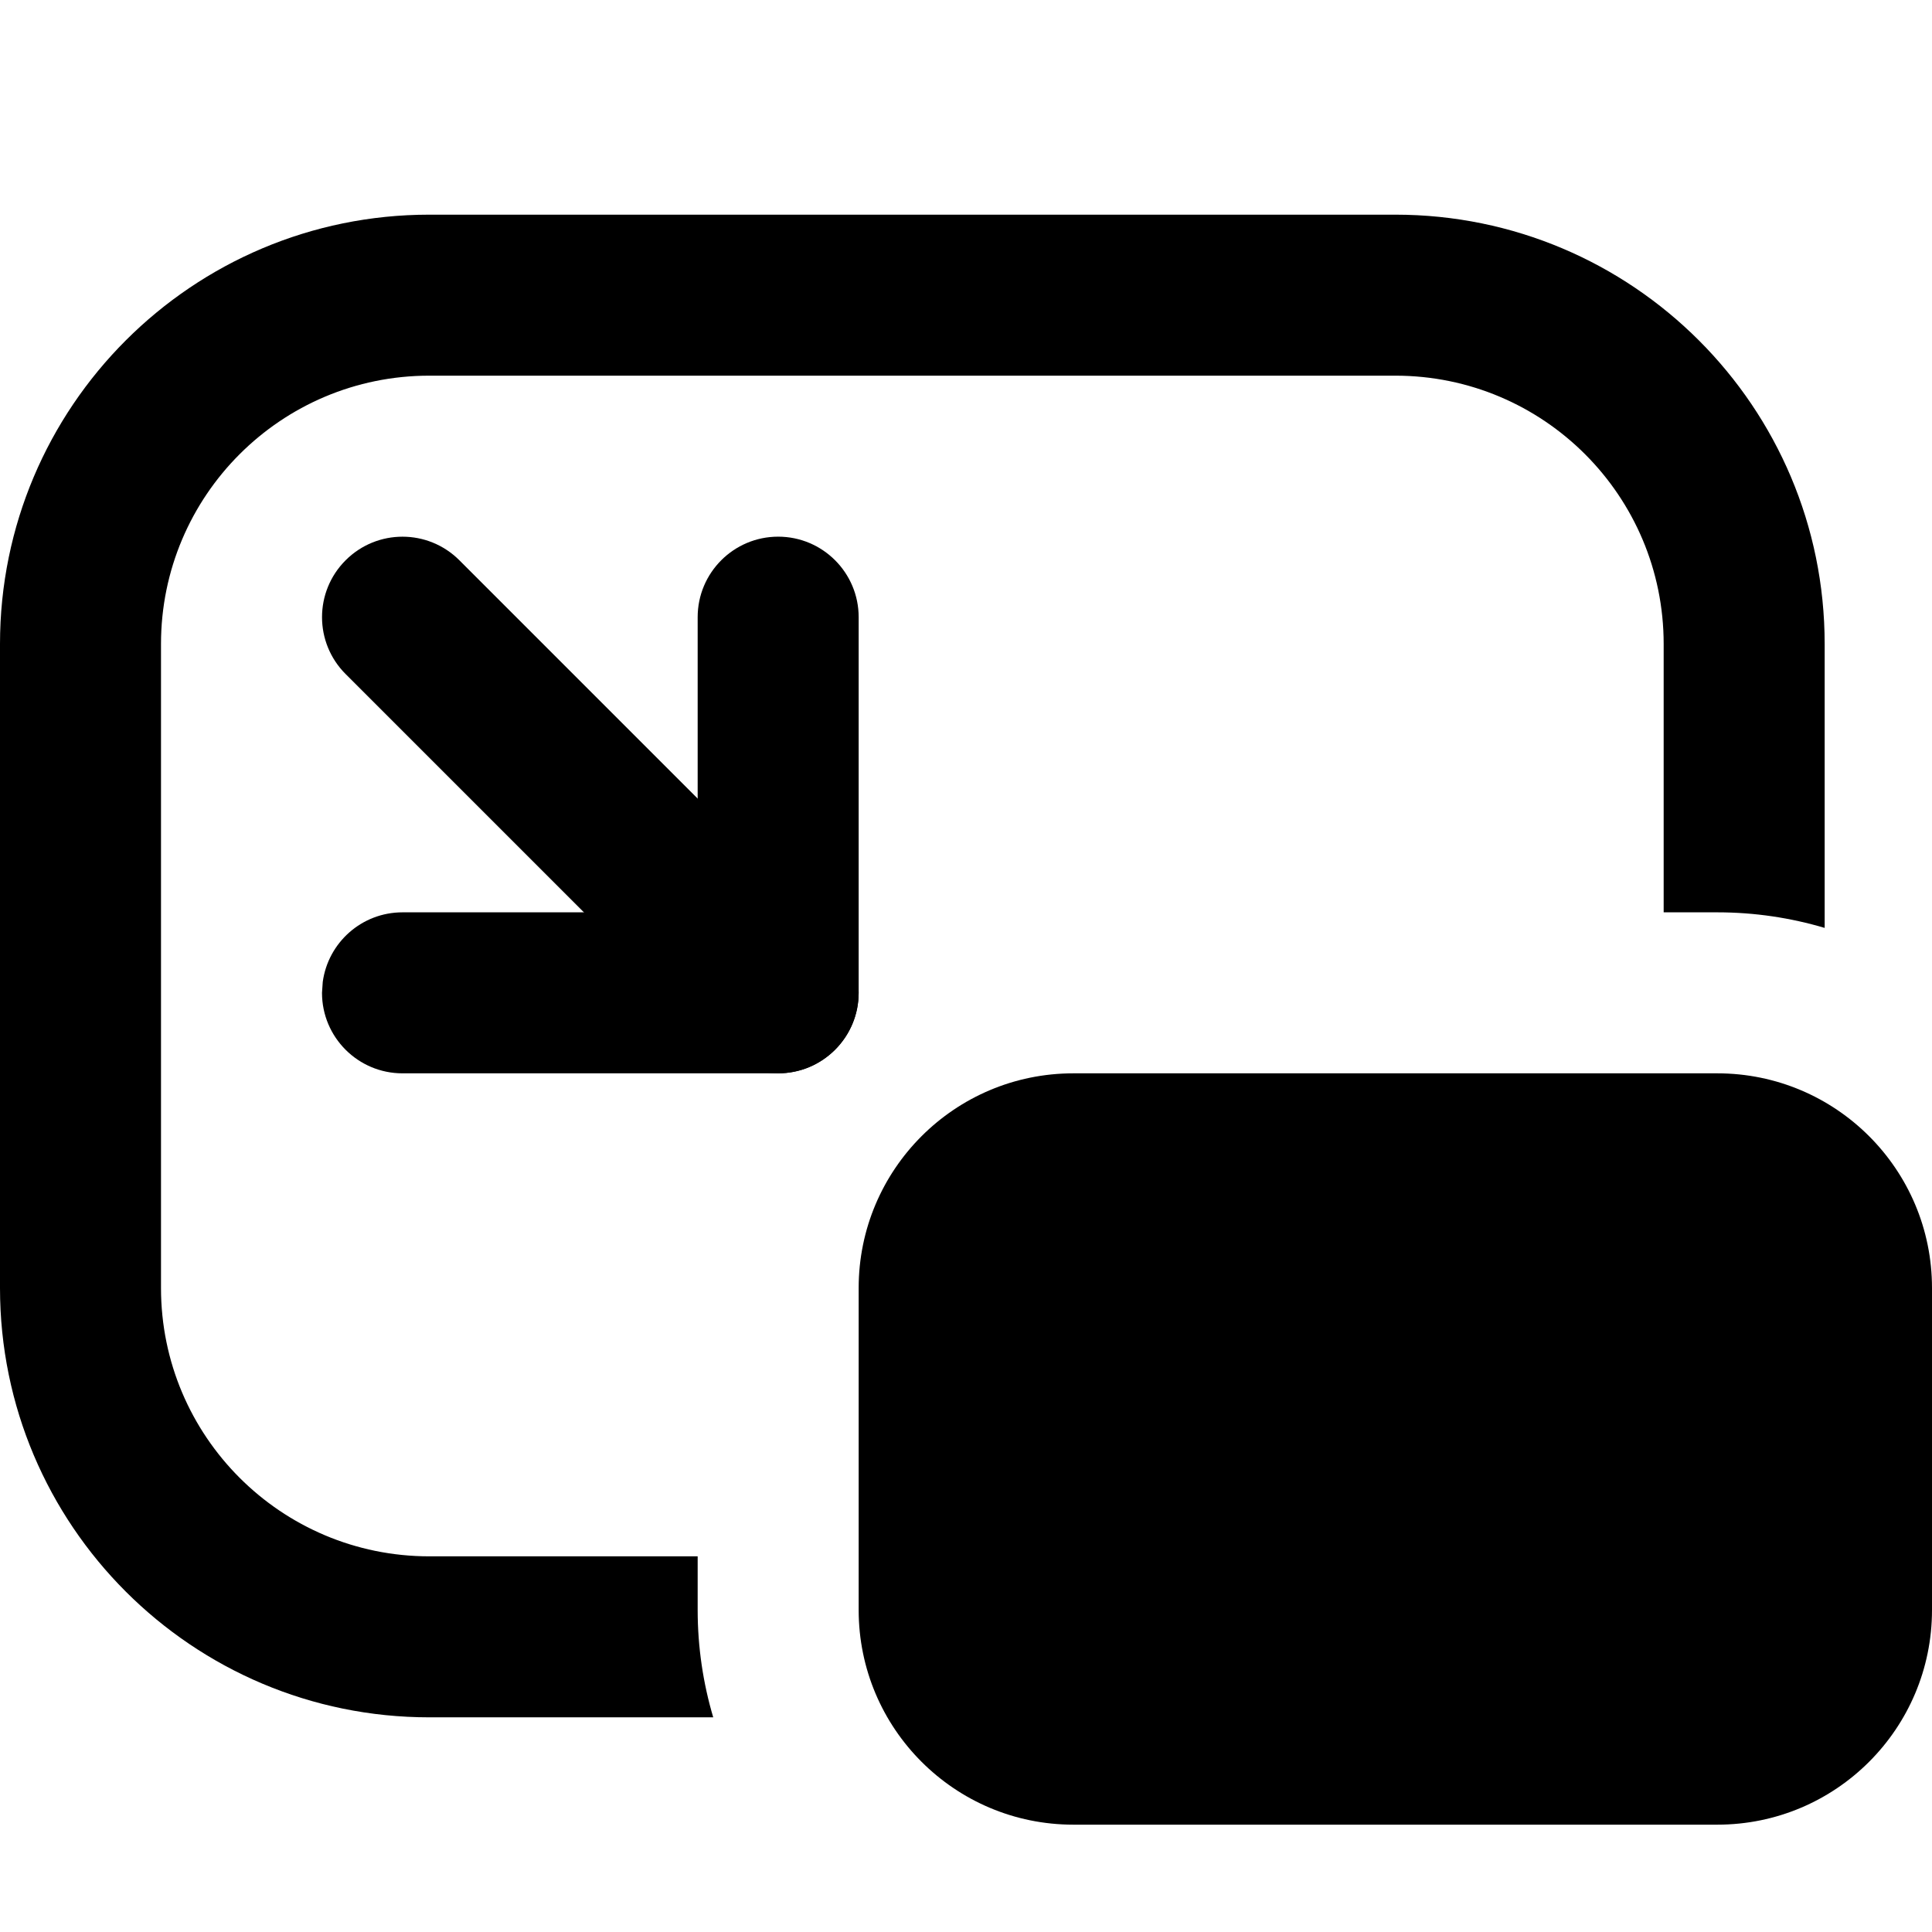
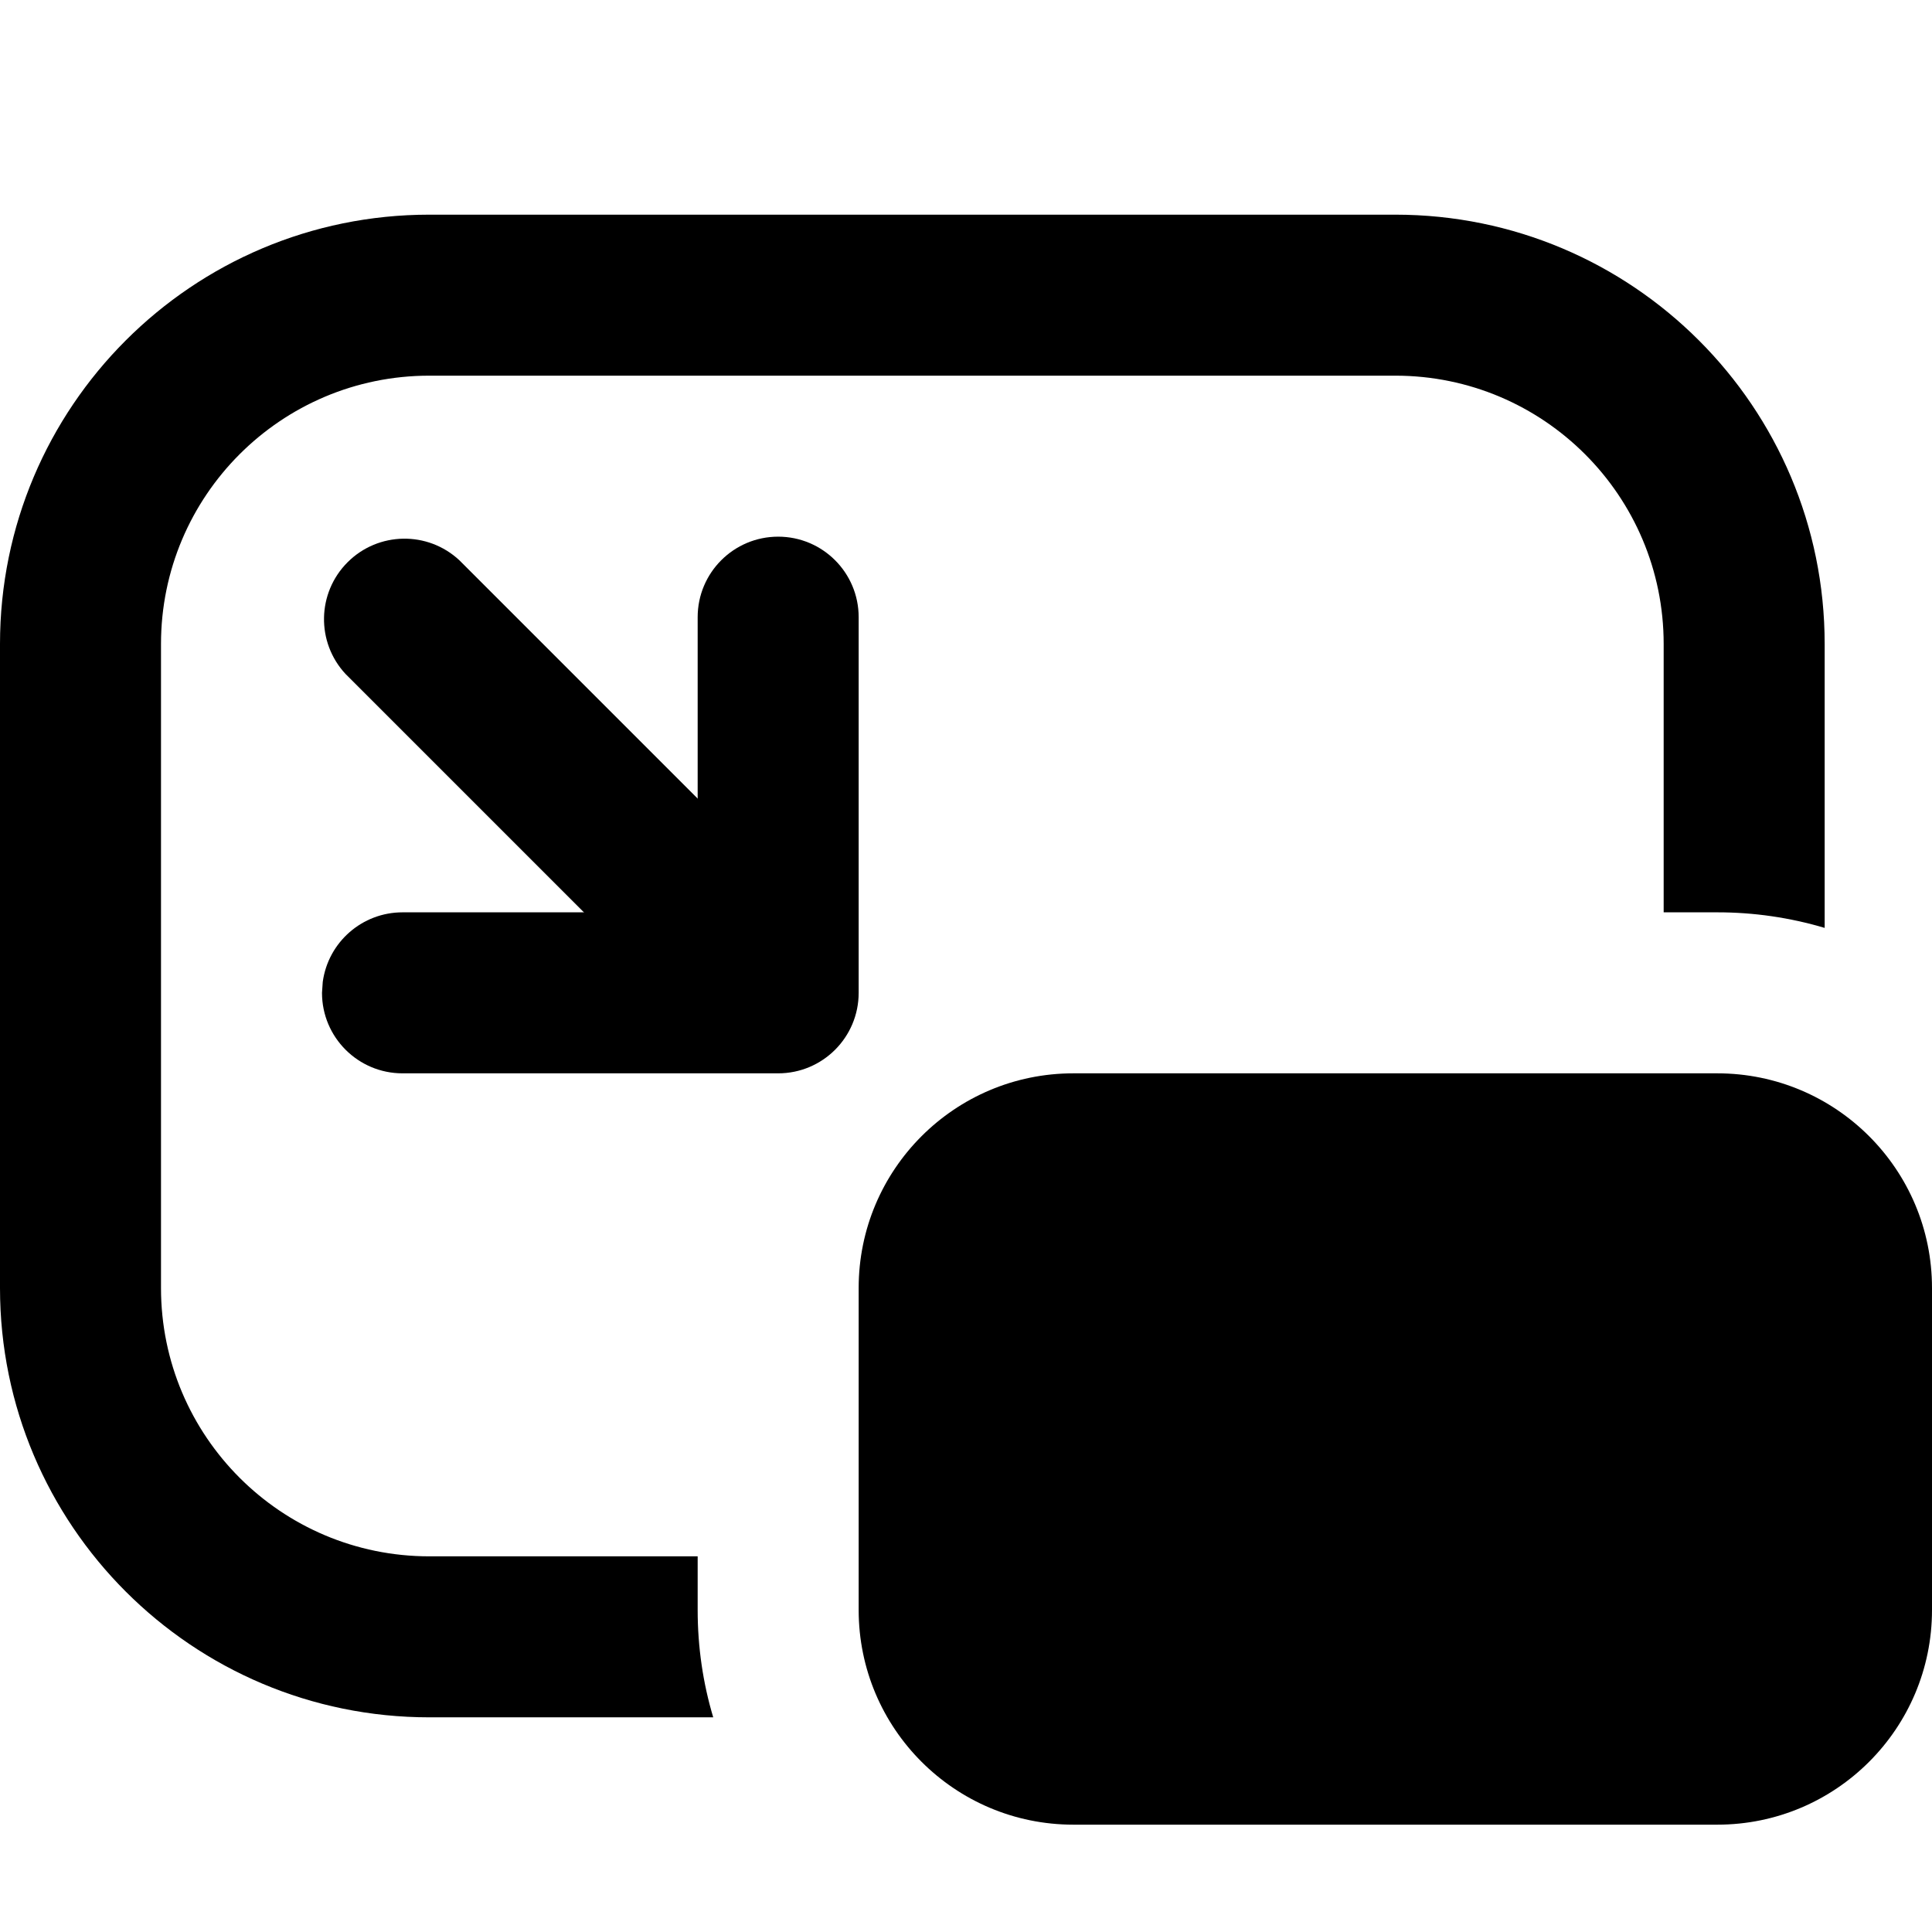
- <svg xmlns="http://www.w3.org/2000/svg" width="18" height="18" viewBox="0 0 18 18" fill="none">
-   <path fill-rule="evenodd" clip-rule="evenodd" d="M13 2C15.209 2 17 3.791 17 6V8.645C16.683 8.551 16.348 8.5 16 8.5H15.5V6C15.5 4.619 14.381 3.5 13 3.5H4C2.619 3.5 1.5 4.619 1.5 6V12C1.5 13.381 2.619 14.5 4 14.5H6.5V15C6.5 15.347 6.551 15.683 6.645 16H4C1.791 16 0 14.209 0 12V6C0 3.791 1.791 2 4 2H13Z" fill="black" />
-   <rect x="8" y="10" width="10" height="7" rx="2" fill="black" />
-   <path d="M7.25 10C7.664 10 8 9.664 8 9.25C8 9.25 8 6.164 8 5.75C8 5.336 7.664 5 7.25 5C6.836 5 6.5 5.336 6.5 5.75V8.5H3.75C3.37 8.5 3.057 8.782 3.007 9.148L3 9.25C3 9.664 3.336 10 3.75 10L7.25 10Z" fill="black" />
-   <path d="M6.72 9.78C7.013 10.073 7.487 10.073 7.78 9.78C8.073 9.487 8.073 9.013 7.78 8.72L4.28 5.22C3.987 4.927 3.513 4.927 3.22 5.22C2.927 5.513 2.927 5.987 3.22 6.28L6.72 9.78Z" fill="black" />
+ <svg xmlns="http://www.w3.org/2000/svg" width="18" height="18" fill="currentColor" viewBox="0 0 18 18">
+   <path d="M13 2a4 4 0 0 1 4 4v2.645a3.5 3.5 0 0 0-1-.145h-.5V6A2.5 2.5 0 0 0 13 3.5H4A2.5 2.5 0 0 0 1.5 6v6A2.5 2.5 0 0 0 4 14.5h2.5v.5c0 .347.05.683.145 1H4a4 4 0 0 1-4-4V6a4 4 0 0 1 4-4z" />
+   <rect width="10" height="7" x="8" y="10" rx="2" />
+   <path d="M7.25 10A.75.75 0 0 0 8 9.25v-3.5a.75.75 0 0 0-1.5 0V8.5H3.75a.75.75 0 0 0-.743.648L3 9.25c0 .414.336.75.75.75z" />
+   <path d="M6.72 9.78a.75.75 0 0 0 1.06-1.06l-3.5-3.5a.75.75 0 0 0-1.06 1.06z" />
</svg>
